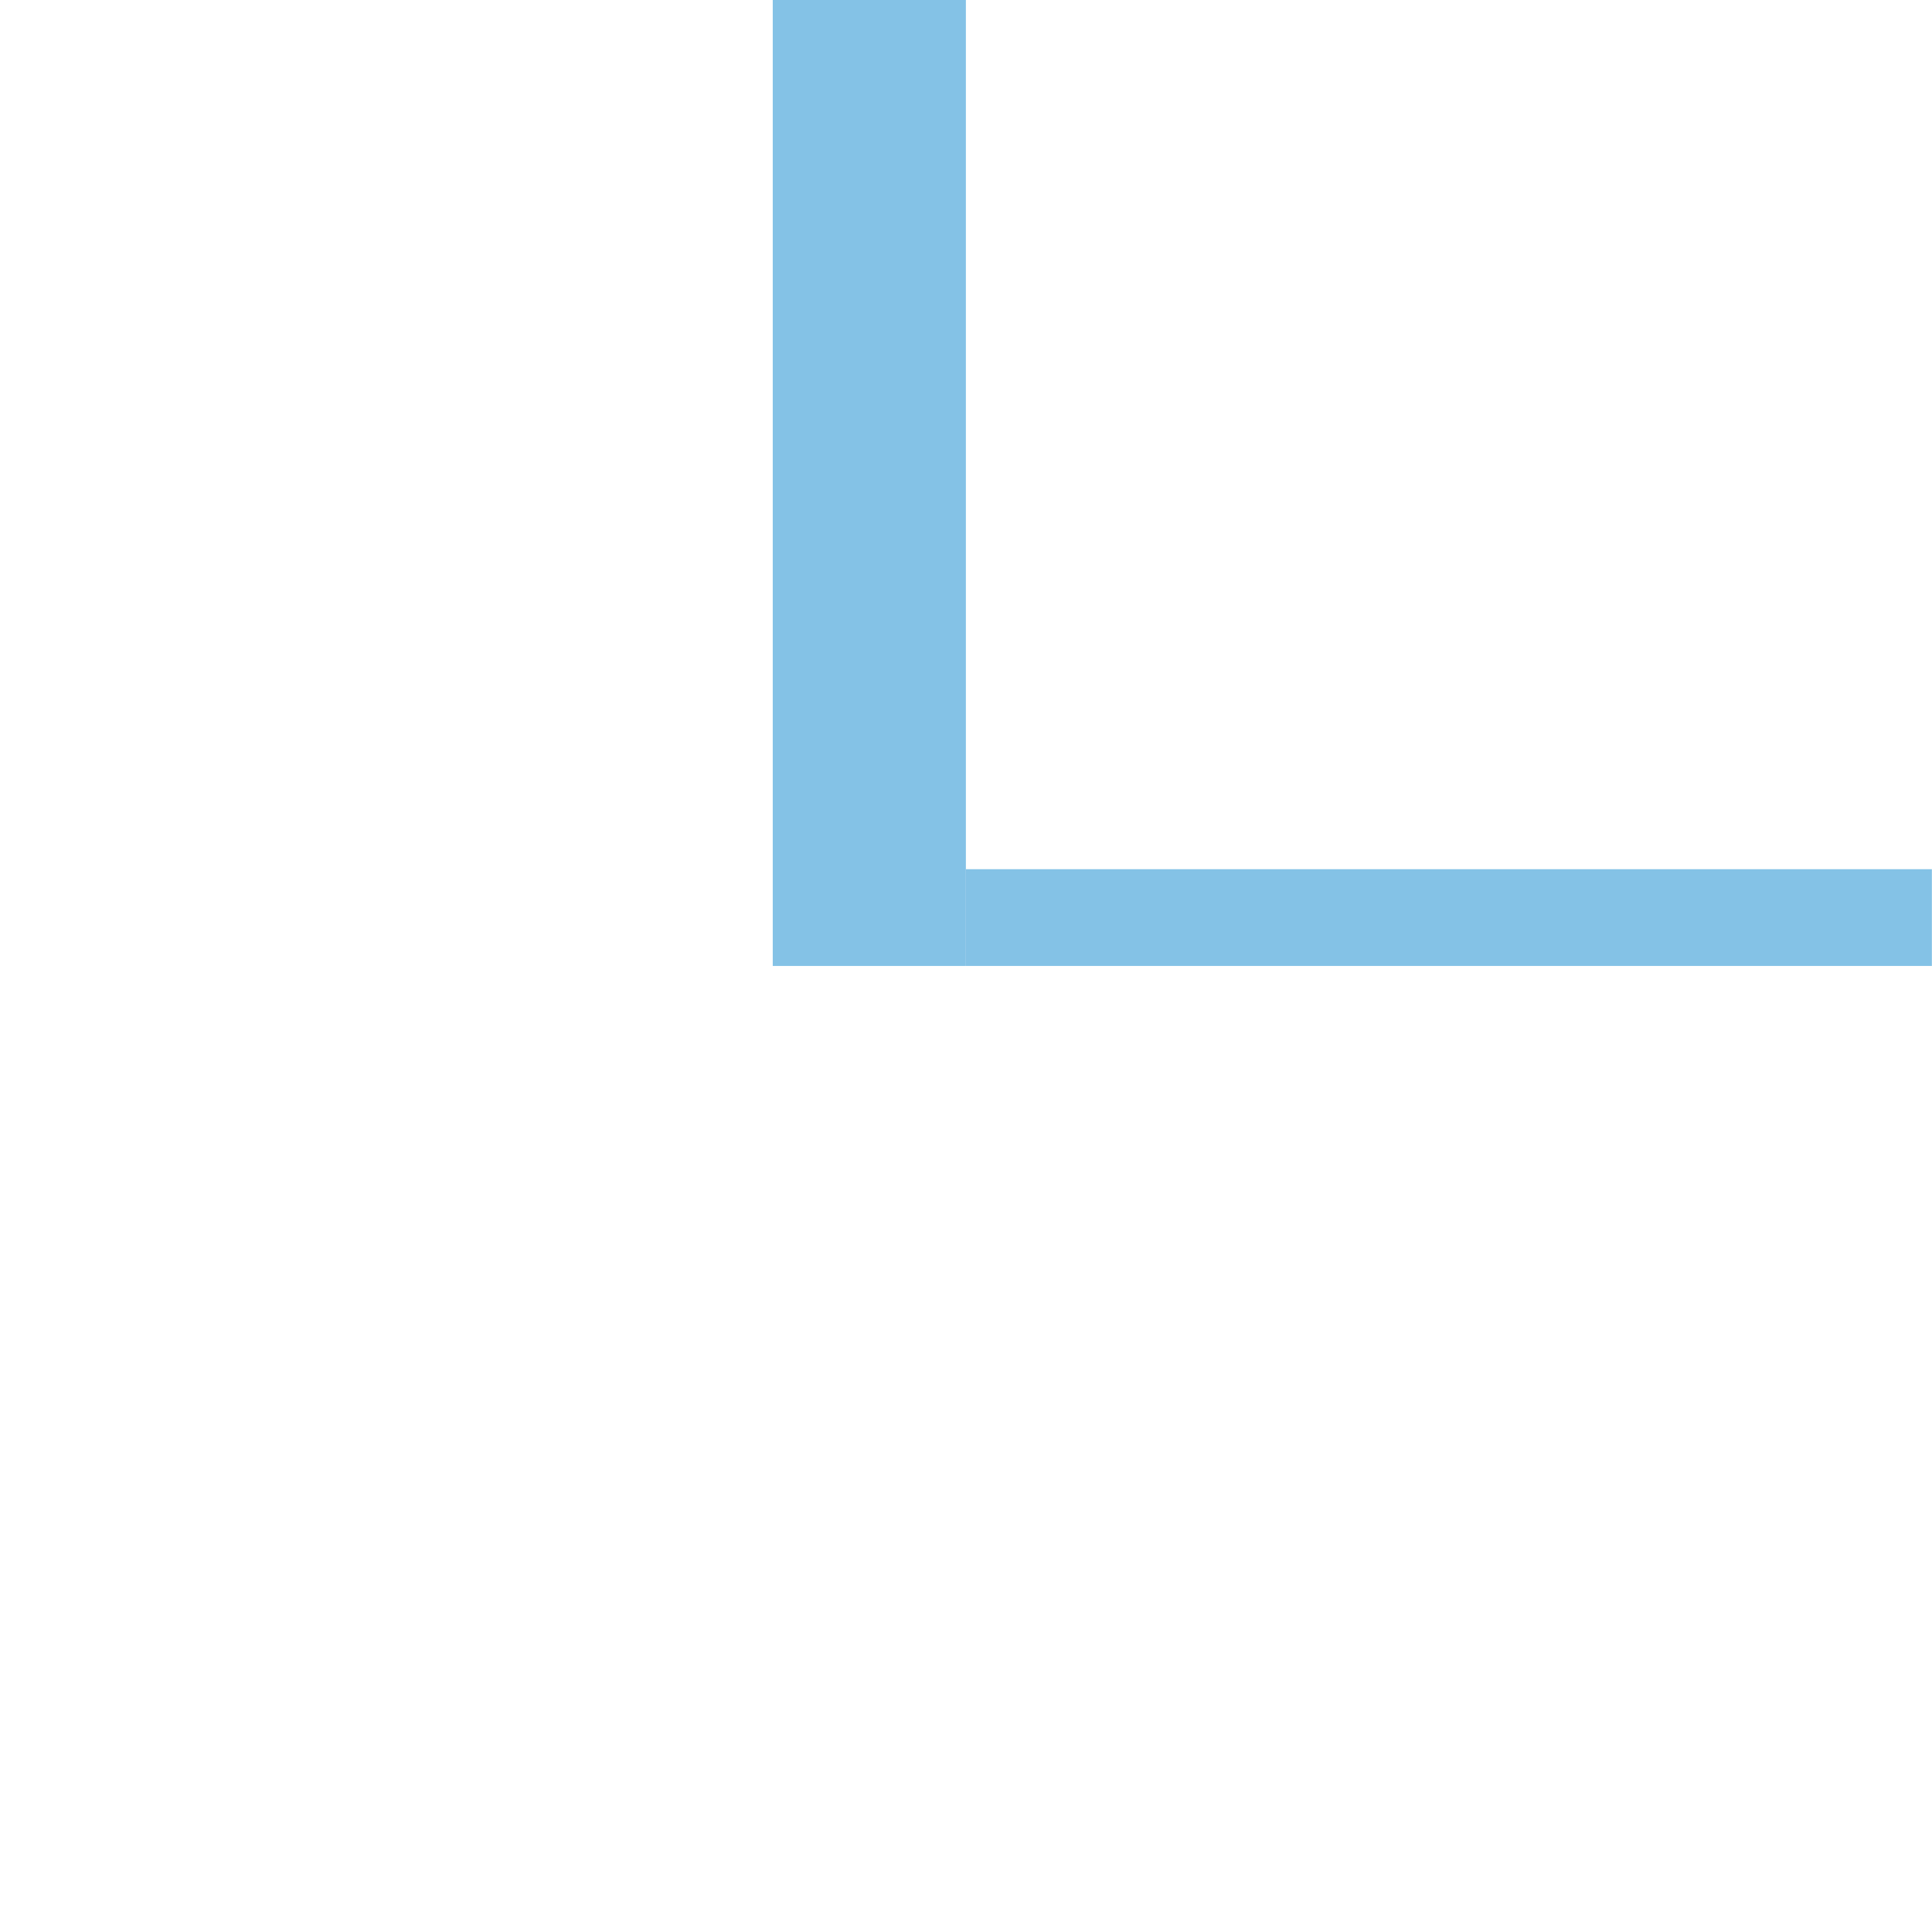
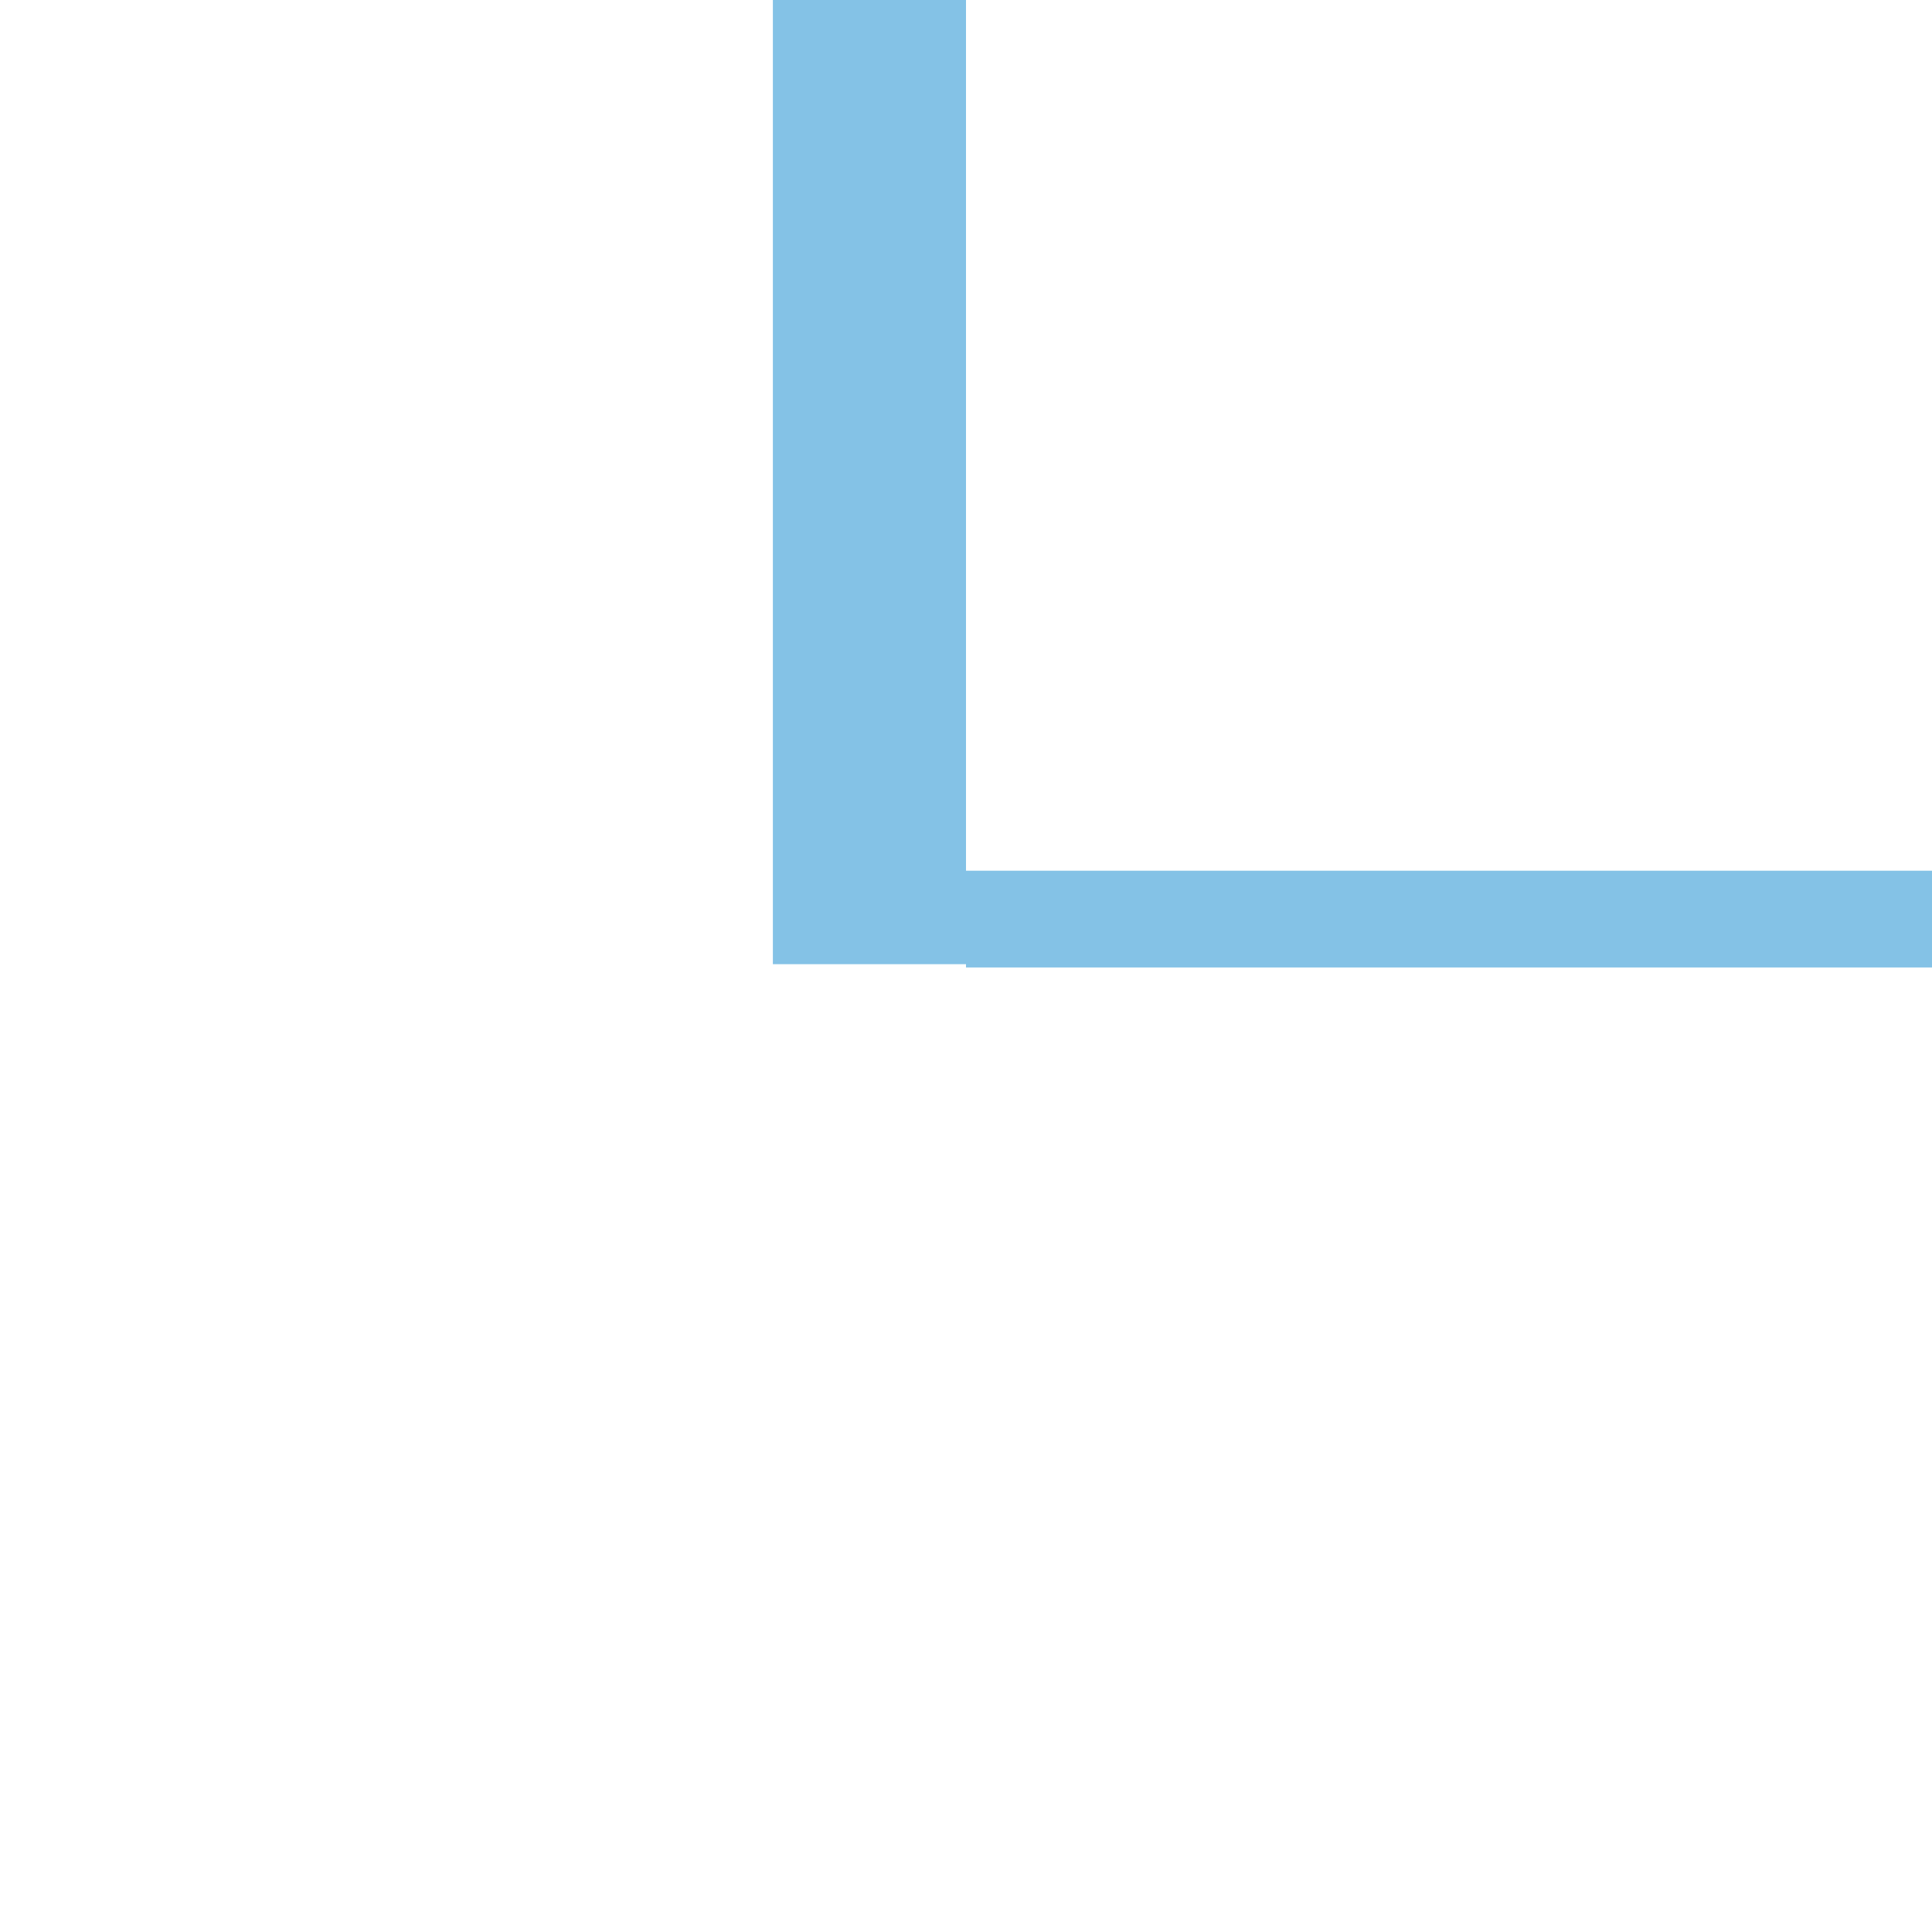
- <svg xmlns="http://www.w3.org/2000/svg" width="20" height="20" viewBox="0 0 5.292 5.292" version="1.1" id="svg8">
-   <defs id="defs2" />
-   <g id="layer1" transform="translate(0,-291.7083)">
-     <g id="g847" transform="matrix(0.05207439,0,0,0.05207453,-0.9012516,282.412)">
-       <g id="g851">
-         <g id="g1059" transform="matrix(1.998622,0,0,1.998619,17.32448,-313.5231)">
-           <path style="opacity:1;fill:none;fill-opacity:0.494;stroke:#ffffff00;stroke-width:0.07;stroke-linecap:round;stroke-linejoin:round;stroke-miterlimit:4;stroke-dasharray:none;stroke-dashoffset:0;stroke-opacity:1;paint-order:stroke fill markers" d="M 25.4,271.6 -8.0000008e-7,246.2 H 50.8 Z" id="path883" />
-           <path id="path880" d="m 25.4,271.6 25.4,25.4 H 0 Z" style="opacity:1;fill:none;fill-opacity:0.494;stroke:#ffffff00;stroke-width:0.07;stroke-linecap:round;stroke-linejoin:round;stroke-miterlimit:4;stroke-dasharray:none;stroke-dashoffset:0;stroke-opacity:1;paint-order:stroke fill markers" />
-           <rect ry="5.053" y="253.849" x="7.649" height="35.529" width="35.529" id="rect870" style="opacity:1;fill:none;fill-opacity:0.494;stroke:#ffffff00;stroke-width:0.062;stroke-linecap:round;stroke-linejoin:round;stroke-miterlimit:4;stroke-dasharray:none;stroke-dashoffset:0;stroke-opacity:1;paint-order:stroke fill markers" />
-           <circle r="25.397" cy="271.6" cx="25.4" id="path872" style="opacity:1;fill:none;fill-opacity:0.494;stroke:#ffffff00;stroke-width:0.076;stroke-linecap:round;stroke-linejoin:round;stroke-miterlimit:4;stroke-dasharray:none;stroke-dashoffset:0;stroke-opacity:1;paint-order:stroke fill markers" />
-           <circle transform="rotate(-45)" cx="-174.09" cy="210.011" r="12.656" id="path876" style="opacity:1;fill:none;fill-opacity:0.494;stroke:#ffffff00;stroke-width:0.074;stroke-linecap:round;stroke-linejoin:round;stroke-miterlimit:4;stroke-dasharray:none;stroke-dashoffset:0;stroke-opacity:1;paint-order:stroke fill markers" />
-           <path id="path904" d="m 25.4,271.6 -25.4,25.4 v -50.8 z" style="opacity:1;fill:none;fill-opacity:0.494;stroke:#ffffff00;stroke-width:0.07;stroke-linecap:round;stroke-linejoin:round;stroke-miterlimit:4;stroke-dasharray:none;stroke-dashoffset:0;stroke-opacity:1;paint-order:stroke fill markers" />
-           <path style="opacity:1;fill:none;fill-opacity:0.494;stroke:#ffffff00;stroke-width:0.07;stroke-linecap:round;stroke-linejoin:round;stroke-miterlimit:4;stroke-dasharray:none;stroke-dashoffset:0;stroke-opacity:1;paint-order:stroke fill markers" d="m 25.4,271.6 25.4,-25.4 v 50.8 z" id="path906" />
-           <rect ry="5.051" y="256.393" x="2.566" height="30.44" width="45.694" id="rect837" style="opacity:1;fill:none;fill-opacity:0.494;stroke:#ffffff00;stroke-width:0.066;stroke-linecap:round;stroke-linejoin:round;stroke-miterlimit:4;stroke-dasharray:none;stroke-dashoffset:0;stroke-opacity:1;paint-order:stroke fill markers" />
-           <rect style="opacity:1;fill:none;fill-opacity:0.494;stroke:#ffffff00;stroke-width:0.066;stroke-linecap:round;stroke-linejoin:round;stroke-miterlimit:4;stroke-dasharray:none;stroke-dashoffset:0;stroke-opacity:1;paint-order:stroke fill markers" id="rect831" width="45.694" height="30.441" x="248.766" y="-40.633" ry="5.051" transform="rotate(90)" />
-         </g>
+ <svg xmlns="http://www.w3.org/2000/svg" width="20" height="20" version="1.1" viewBox="0 0 5.292 5.292">
+   <g transform="translate(0 -291.71)">
+     <g transform="matrix(.052074 0 0 .052075 -.90125 282.41)">
+       <g transform="matrix(1.9986 0 0 1.9986 17.324 -313.52)" fill="none" stroke="#ffffff00" stroke-linecap="round" stroke-linejoin="round">
+         <path d="m25.4 271.6-25.4-25.4h50.8z" stroke-width=".07" style="paint-order:stroke fill markers" />
+         <path d="m25.4 271.6 25.4 25.4h-50.8z" stroke-width=".07" style="paint-order:stroke fill markers" />
+         <rect x="7.649" y="253.85" width="35.529" height="35.529" ry="5.053" stroke-width=".062" style="paint-order:stroke fill markers" />
+         <circle cx="25.4" cy="271.6" r="25.397" stroke-width=".076" style="paint-order:stroke fill markers" />
+         <circle transform="rotate(-45)" cx="-174.09" cy="210.01" r="12.656" stroke-width=".074" style="paint-order:stroke fill markers" />
+         <path d="m25.4 271.6-25.4 25.4v-50.8z" stroke-width=".07" style="paint-order:stroke fill markers" />
+         <path d="m25.4 271.6 25.4-25.4v50.8z" stroke-width=".07" style="paint-order:stroke fill markers" />
+         <rect x="2.566" y="256.39" width="45.694" height="30.44" ry="5.051" stroke-width=".066" style="paint-order:stroke fill markers" />
+         <rect transform="rotate(90)" x="248.77" y="-40.633" width="45.694" height="30.441" ry="5.051" stroke-width=".066" style="paint-order:stroke fill markers" />
      </g>
    </g>
-     <path style="opacity:1;fill:#ffc107;fill-opacity:1;stroke:none;stroke-width:0.386;stroke-miterlimit:4;stroke-dasharray:none;stroke-opacity:1" d="m 50.206,401.677 c 110.217,0.713 55.109,0.356 0,0 z" id="rect997" />
-     <g id="layer1-5" transform="translate(-49.82829,-54.46449)">
-       <g id="g839" transform="translate(45.59496,51.81866)">
-         <rect style="opacity:1;fill:#84c2e6;fill-opacity:1;stroke:none;stroke-width:1.183;stroke-linecap:round;stroke-linejoin:round;stroke-miterlimit:4;stroke-dasharray:none;stroke-dashoffset:0;stroke-opacity:1" id="rect834" width="0.529" height="2.646" x="6.35" y="294.354" />
-         <rect style="fill:#84c2e6;fill-opacity:1;stroke:none;stroke-width:0.986;stroke-linecap:round;stroke-linejoin:round" id="rect847" width="2.646" height="0.265" x="6.879" y="296.735" />
+     <path d="m50.206 401.68c110.22 0.713 55.109 0.356 0 0z" fill="#ffc107" />
+     <g transform="translate(-49.828 -54.464)">
+       <g transform="translate(45.595 51.819)" fill="#84c2e6">
+         <rect x="6.35" y="294.35" width=".529" height="2.646" />
+         <rect x="6.879" y="296.74" width="2.646" height=".265" />
      </g>
    </g>
  </g>
</svg>
